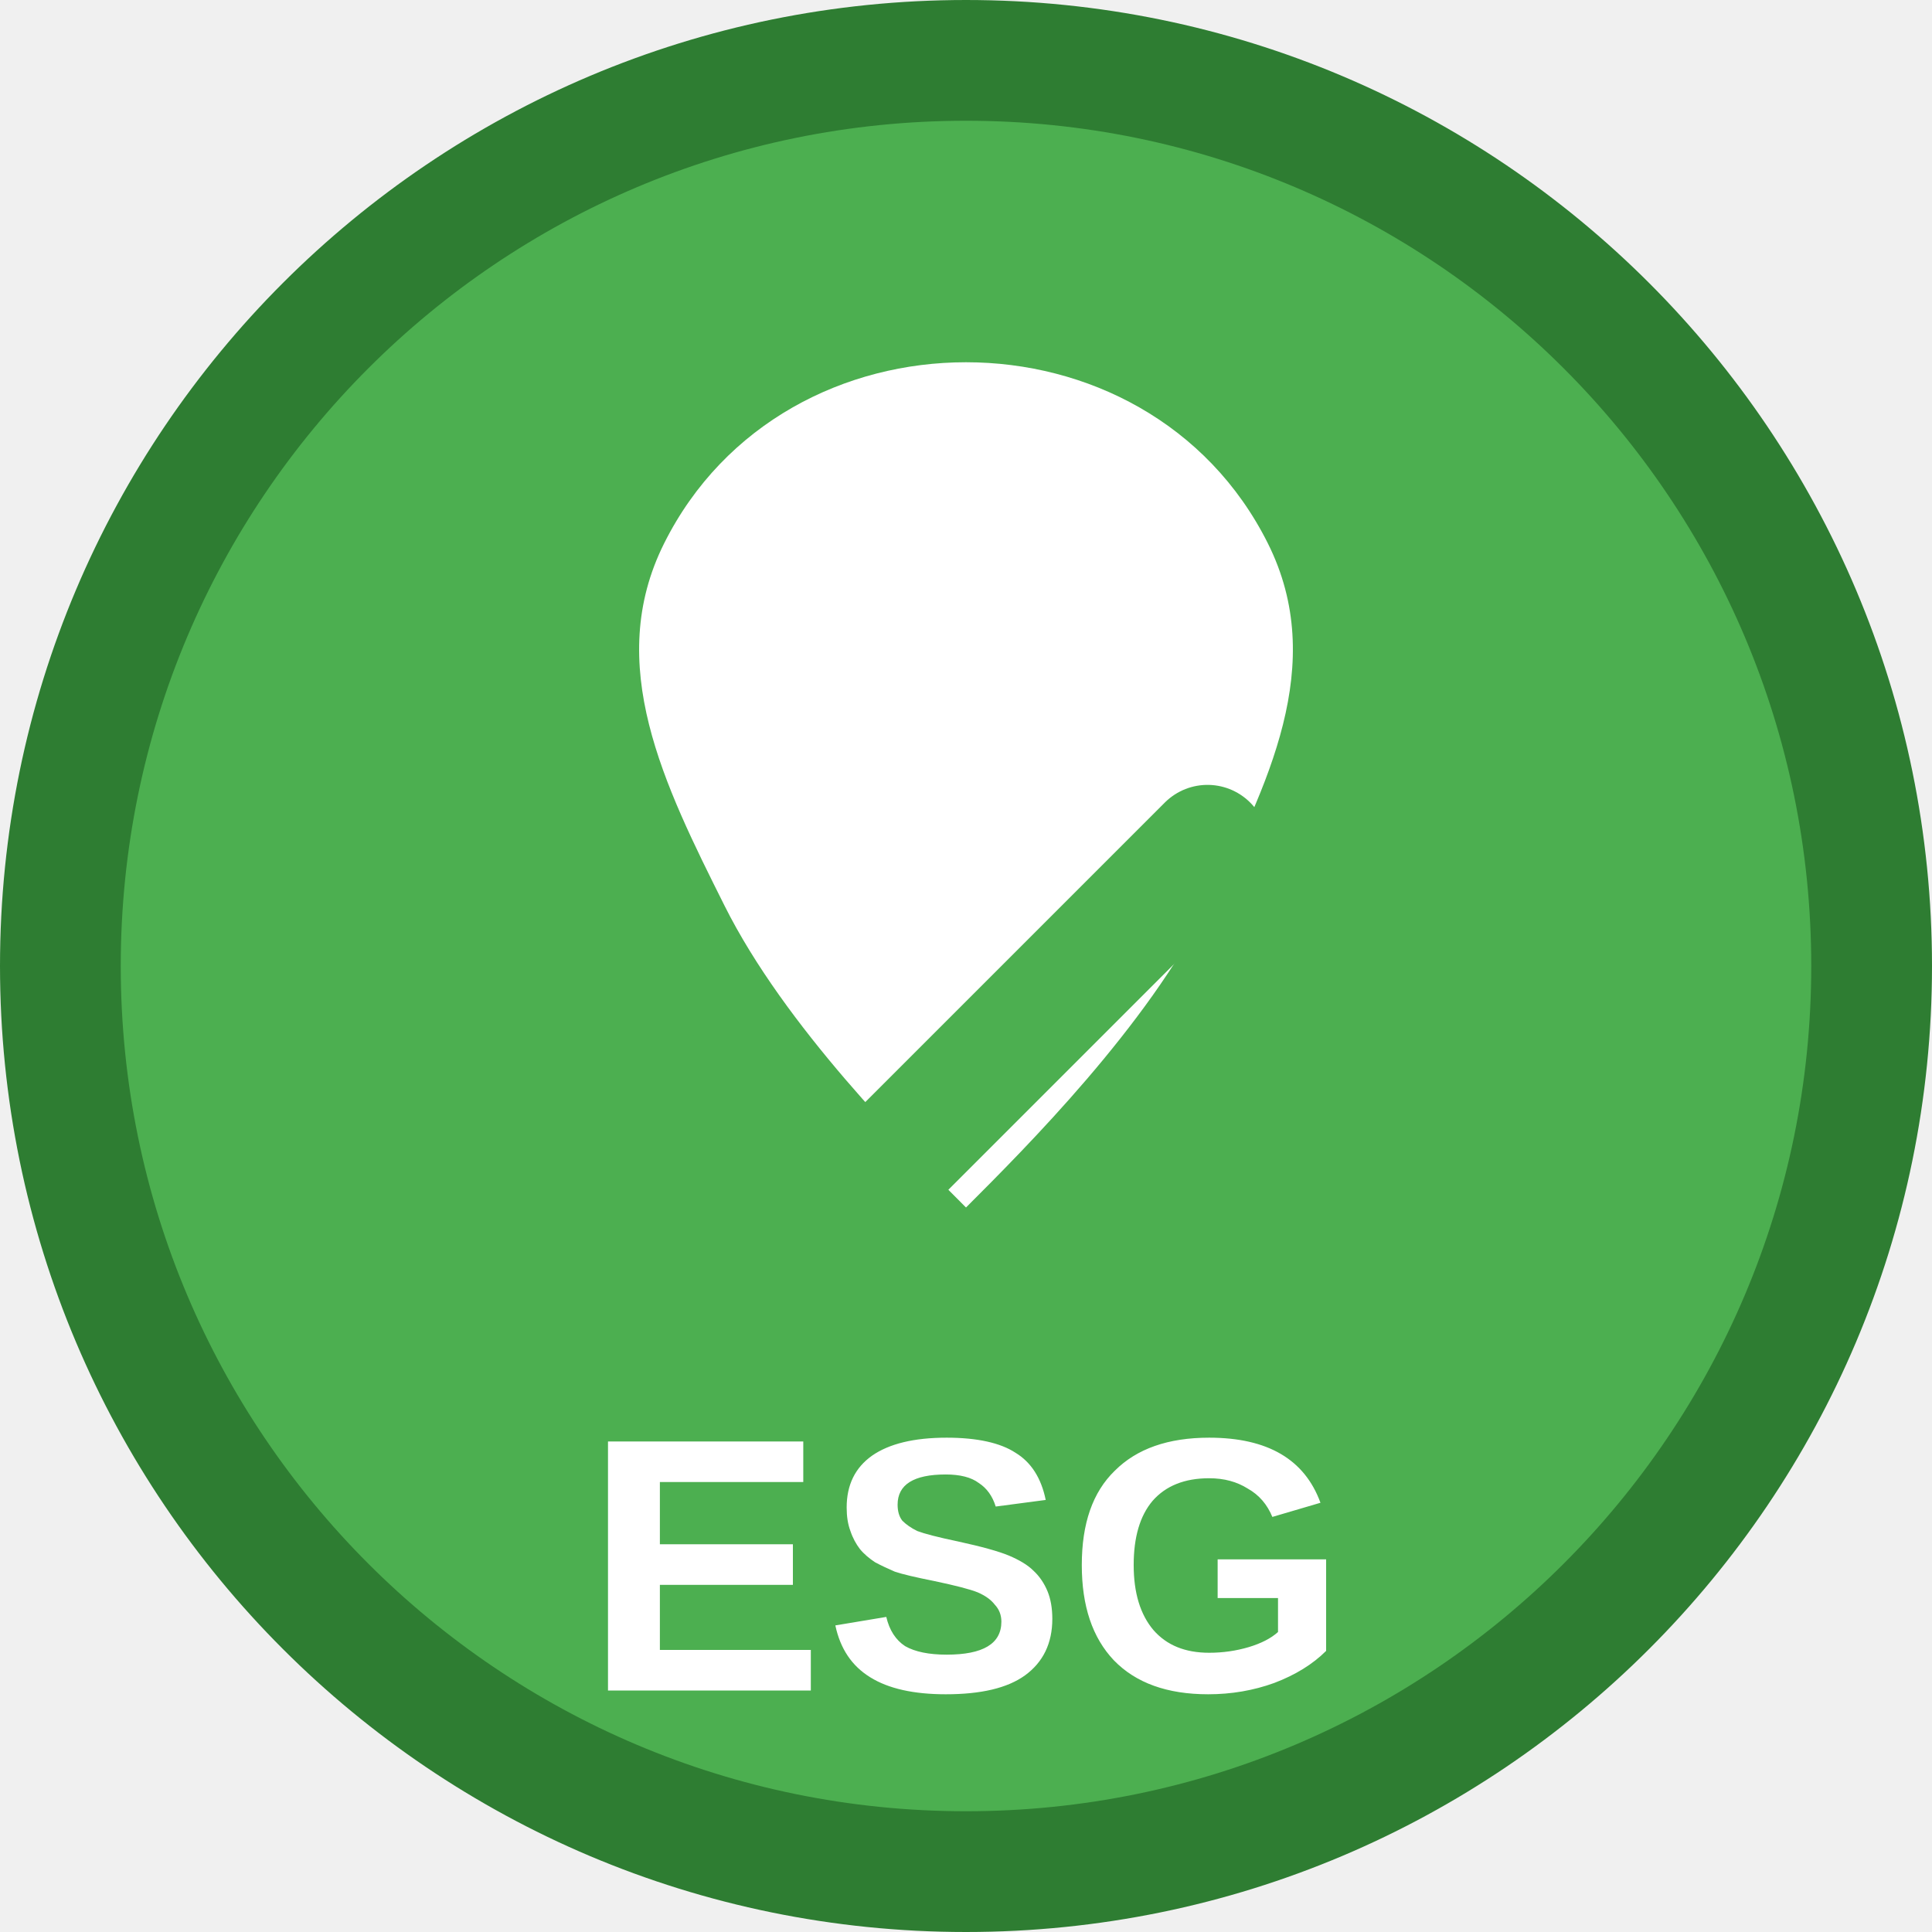
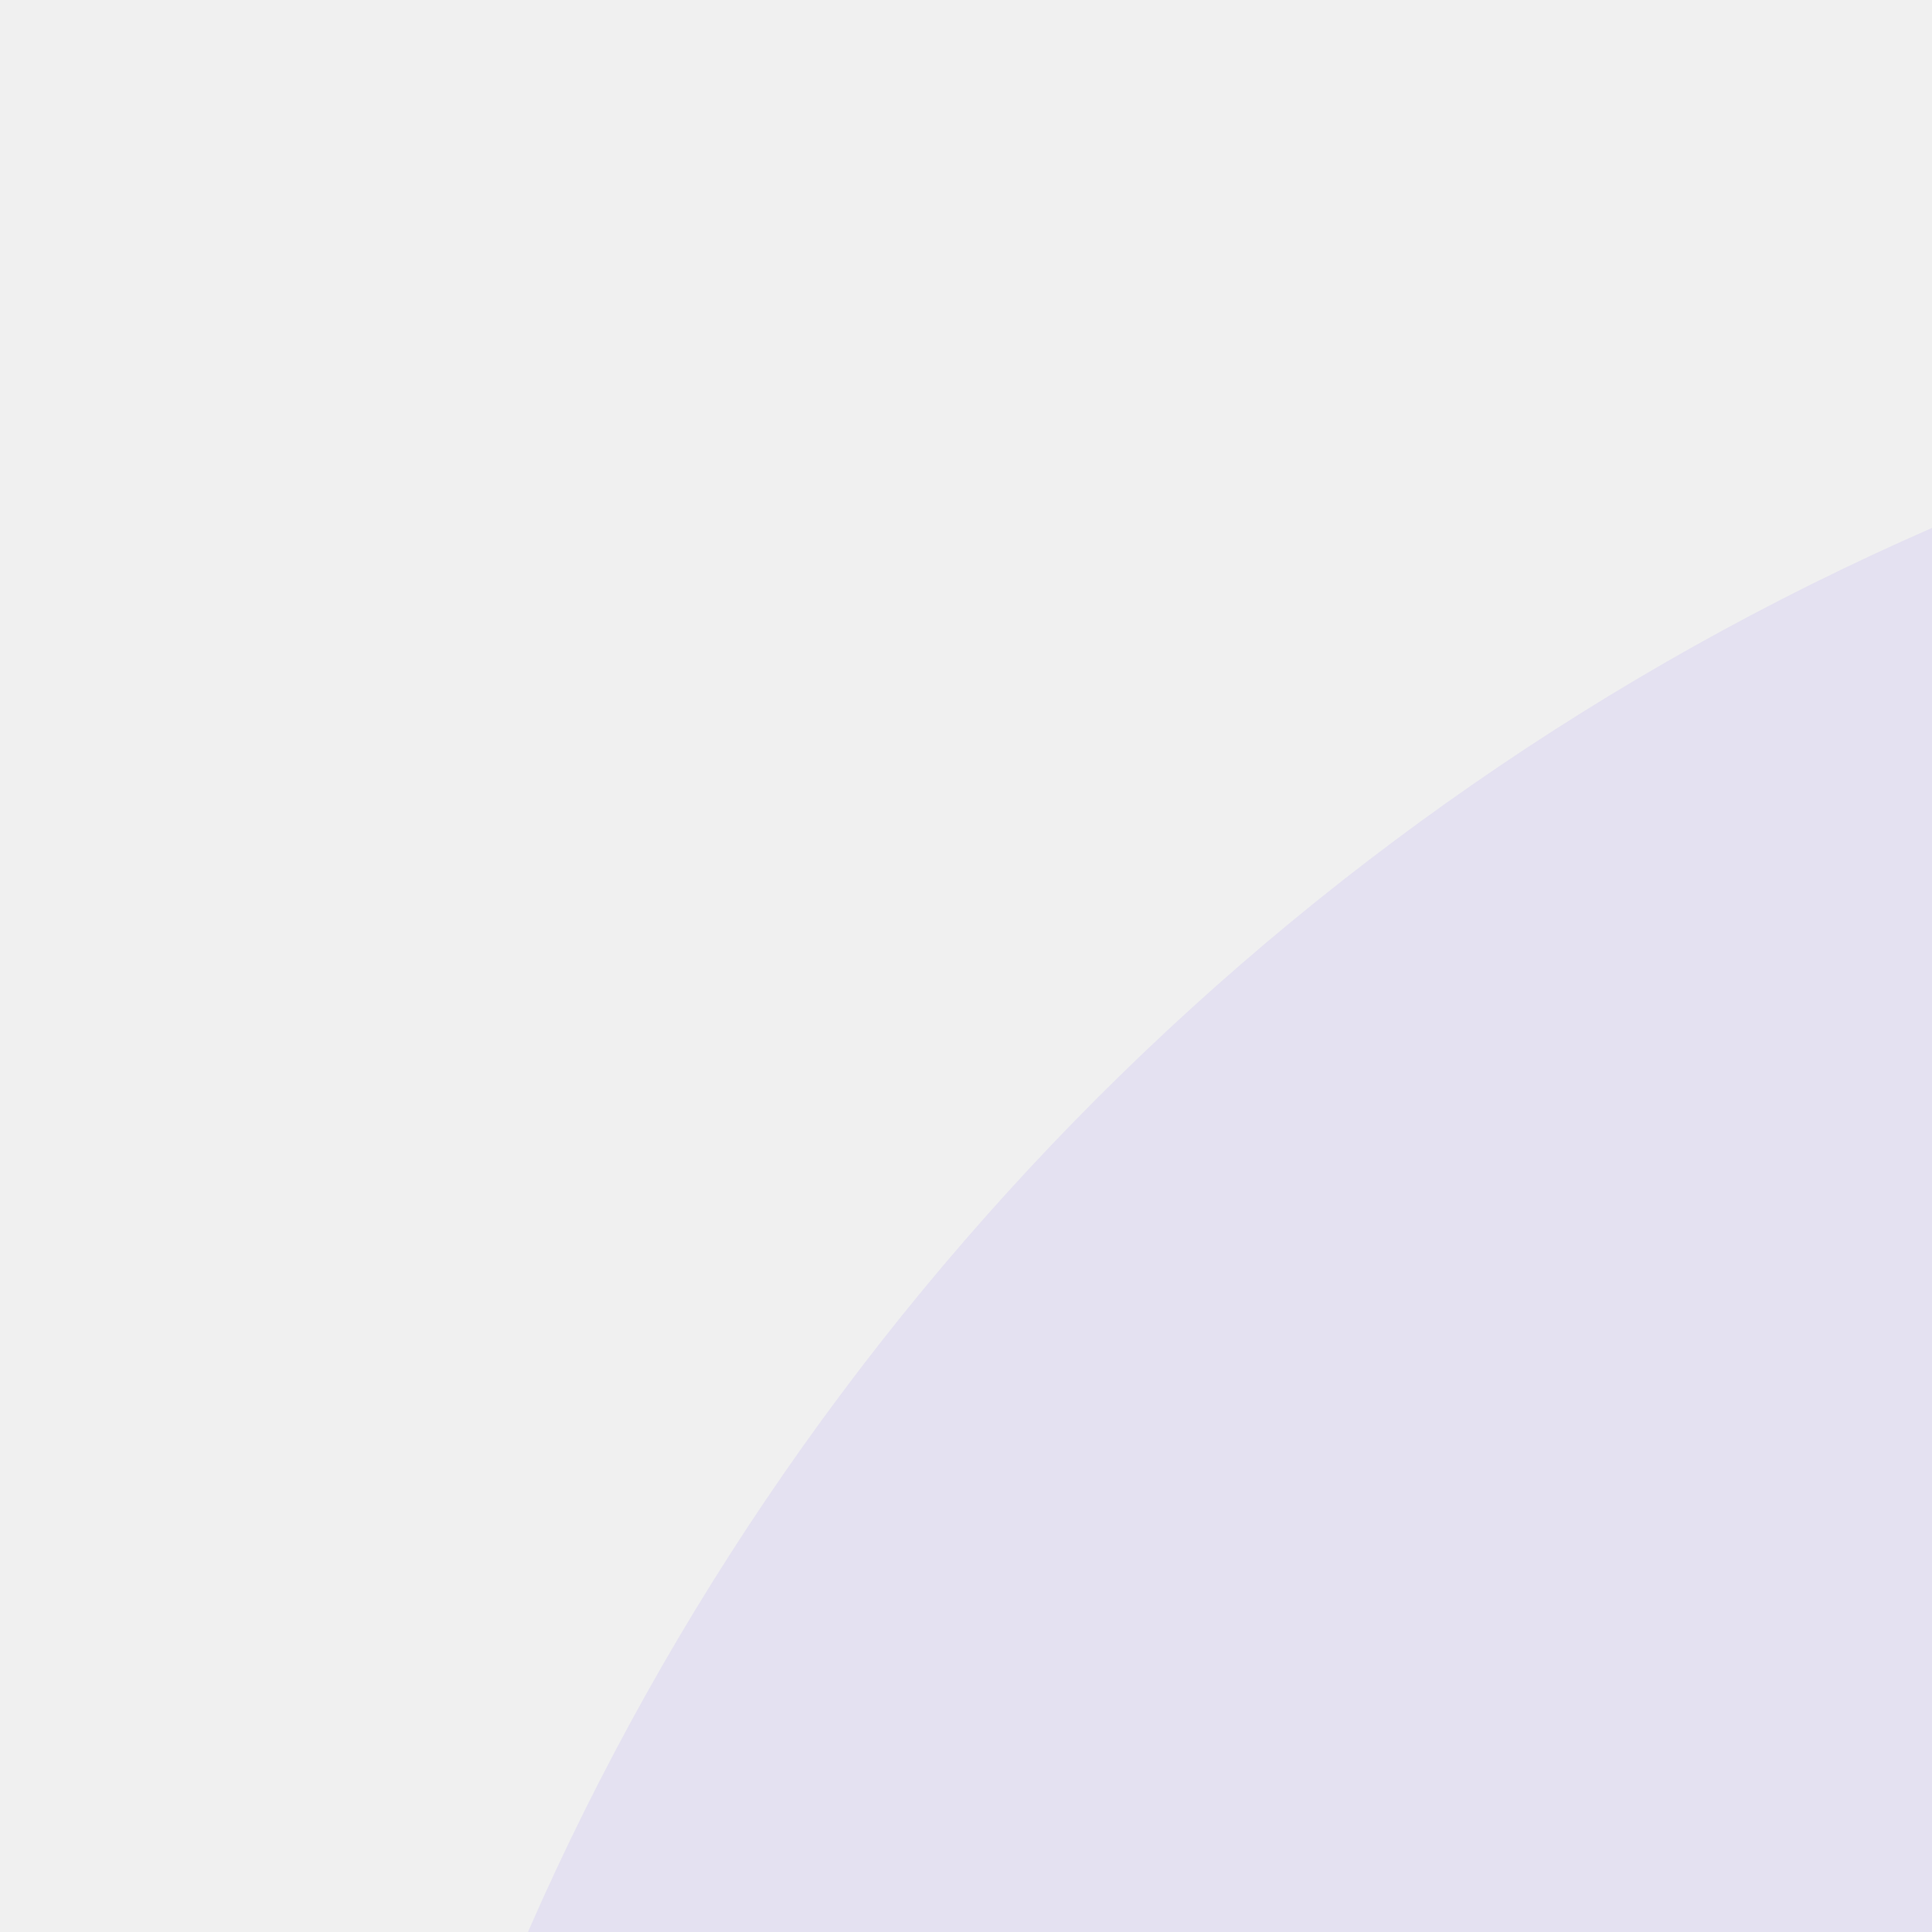
<svg xmlns="http://www.w3.org/2000/svg" width="32" height="32" viewBox="0 0 32 32" fill="none">
-   <circle cx="16" cy="16" r="15" fill="#4CAF50" stroke="#2E7D32" stroke-width="2" />
-   <path d="M16 6C14 6 12 7 11 9C10 11 11 13 12 15C13 17 15 19 16 20C17 19 19 17 20 15C21 13 22 11 21 9C20 7 18 6 16 6Z" fill="#FFFFFF" />
-   <path d="M12 18L14 20L20 14" stroke="#4CAF50" stroke-width="2" stroke-linecap="round" stroke-linejoin="round" />
-   <text x="16" y="28" text-anchor="middle" font-family="Arial, sans-serif" font-size="6" font-weight="bold" fill="#FFFFFF">ESG</text>
+   <circle cx="50" cy="50" r="45" fill="#7c5dfa" opacity="0.1" />
+   <path d="M30 40 Q40 30 50 40 Q60 30 70 40 Q60 50 50 40 Q40 50 30 40" fill="#00d3ab" />
+   <path d="M35 50 L45 60 L65 40" stroke="#7c5dfa" stroke-width="3" fill="none" />
+   <text x="50" y="80" text-anchor="middle" font-family="Arial, sans-serif" font-size="12" fill="#7c5dfa" font-weight="bold">ESG</text>
</svg>
